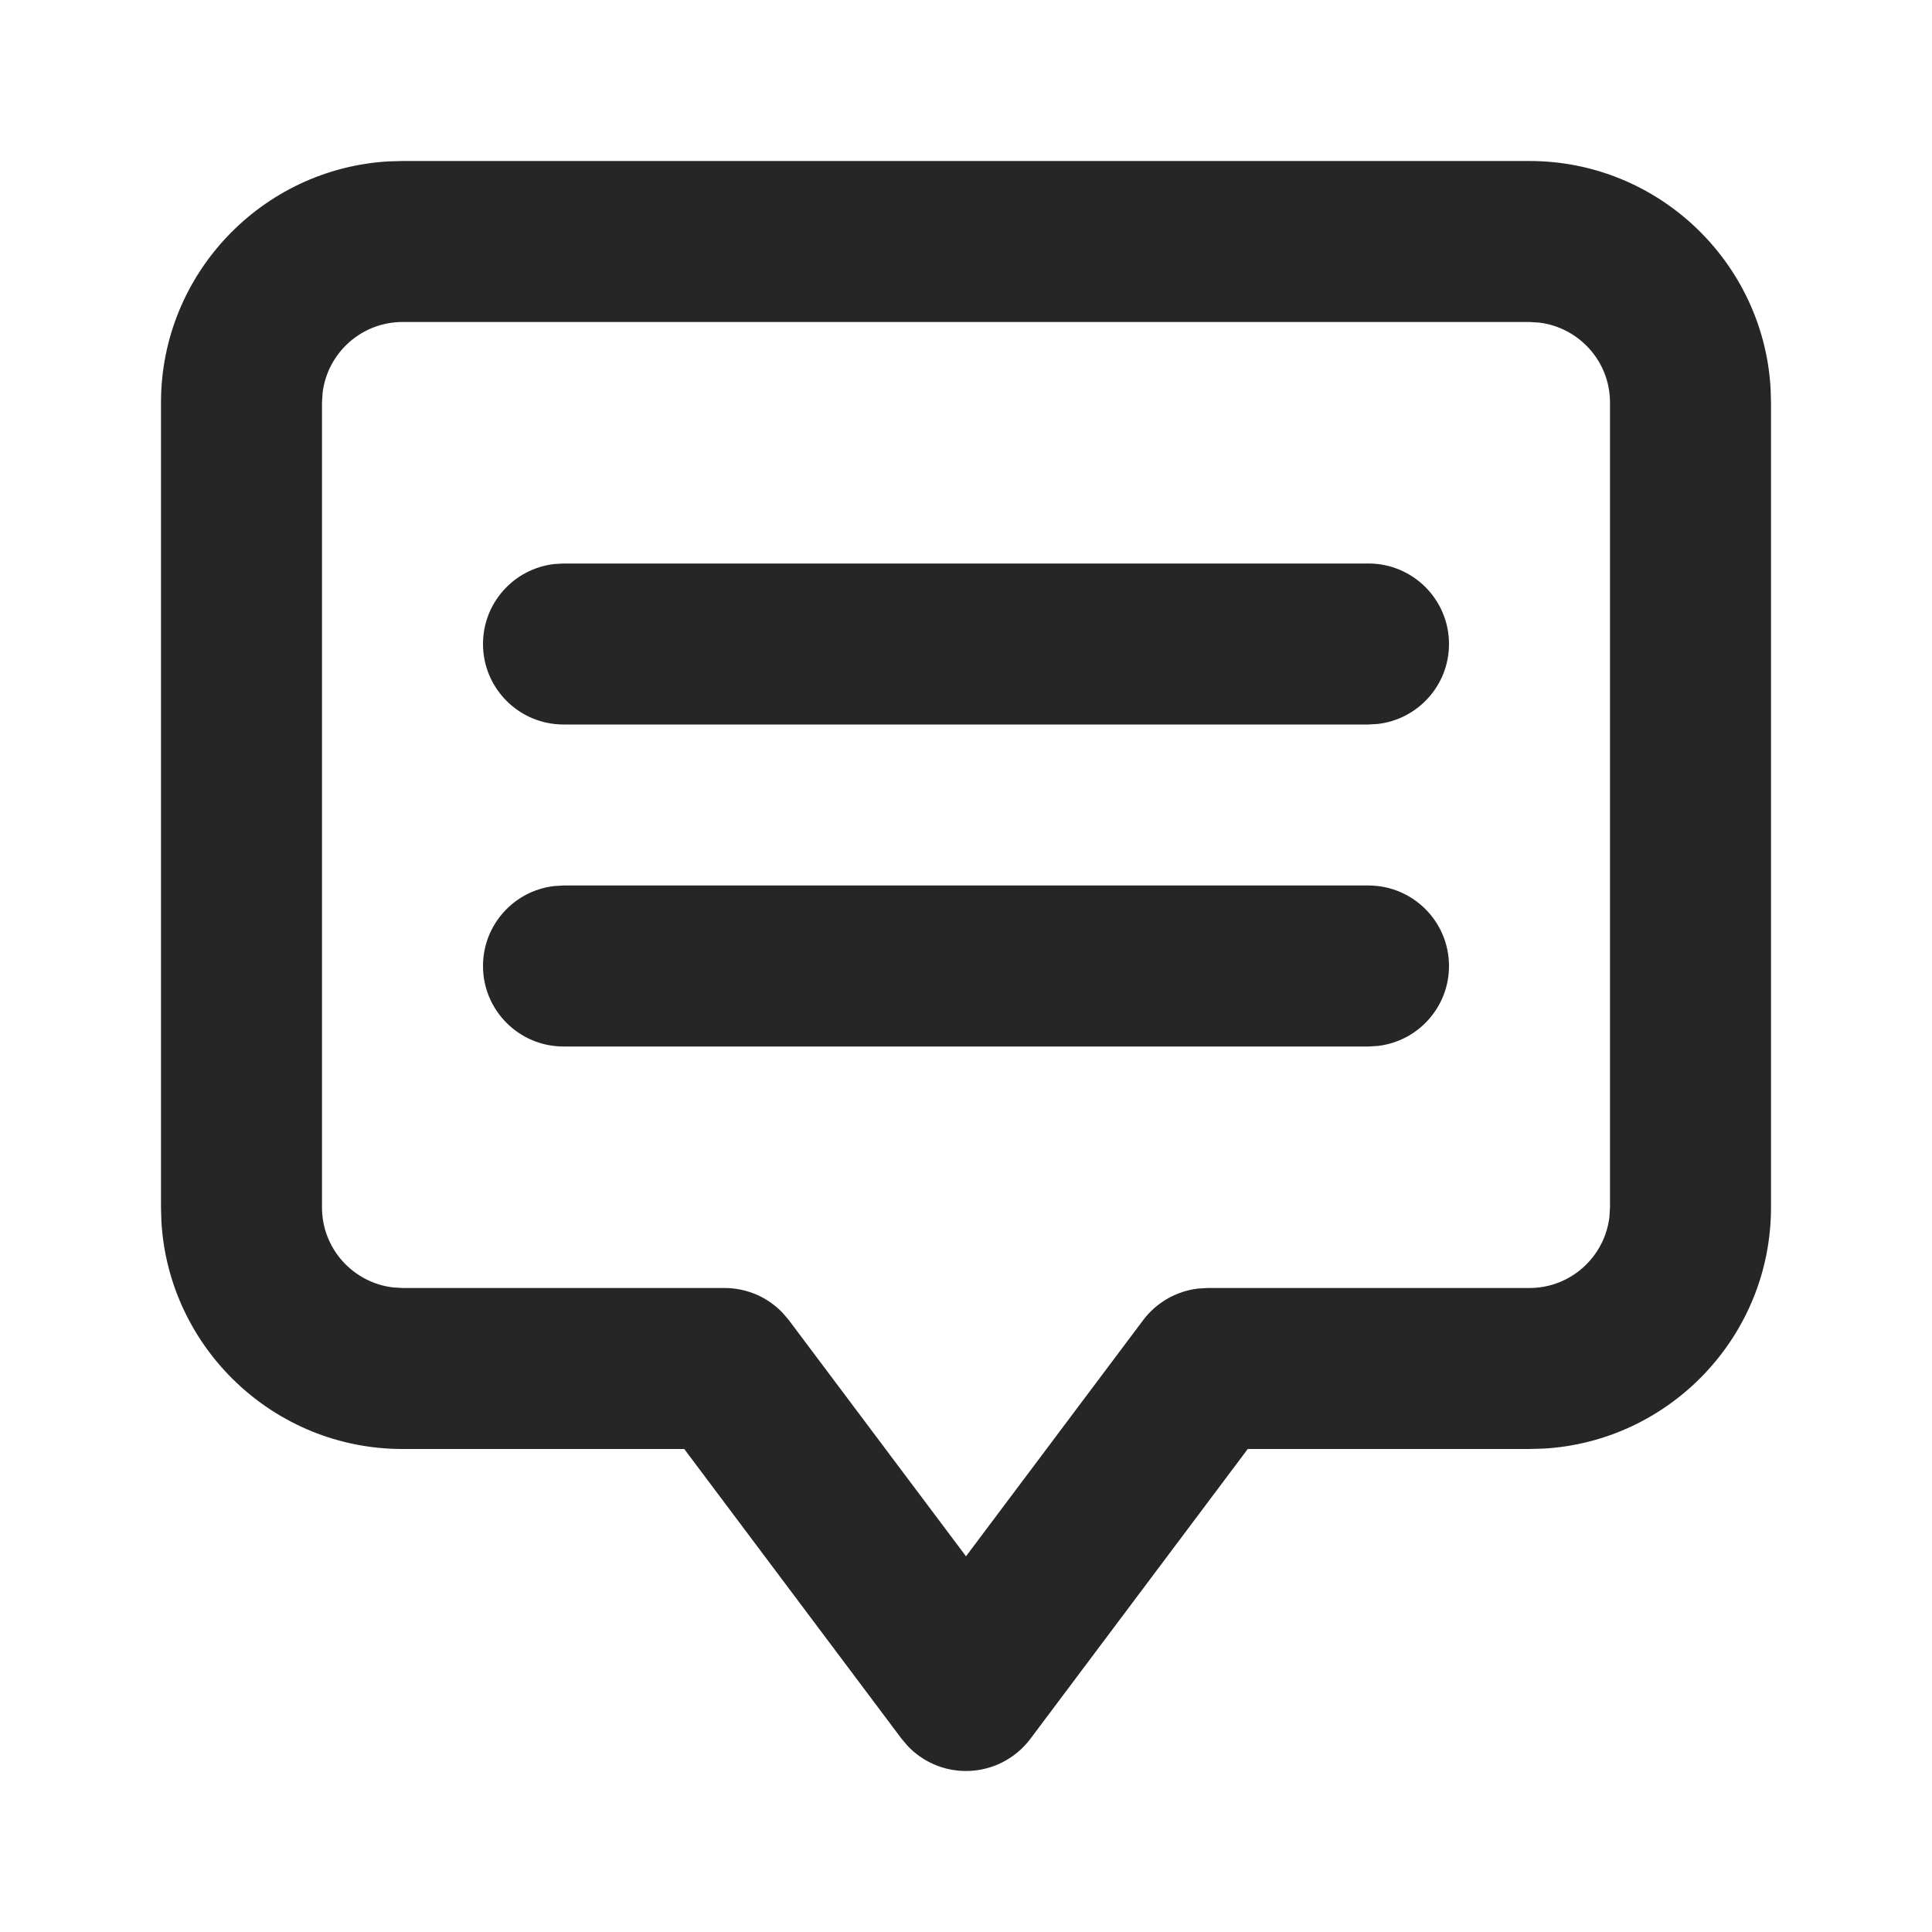
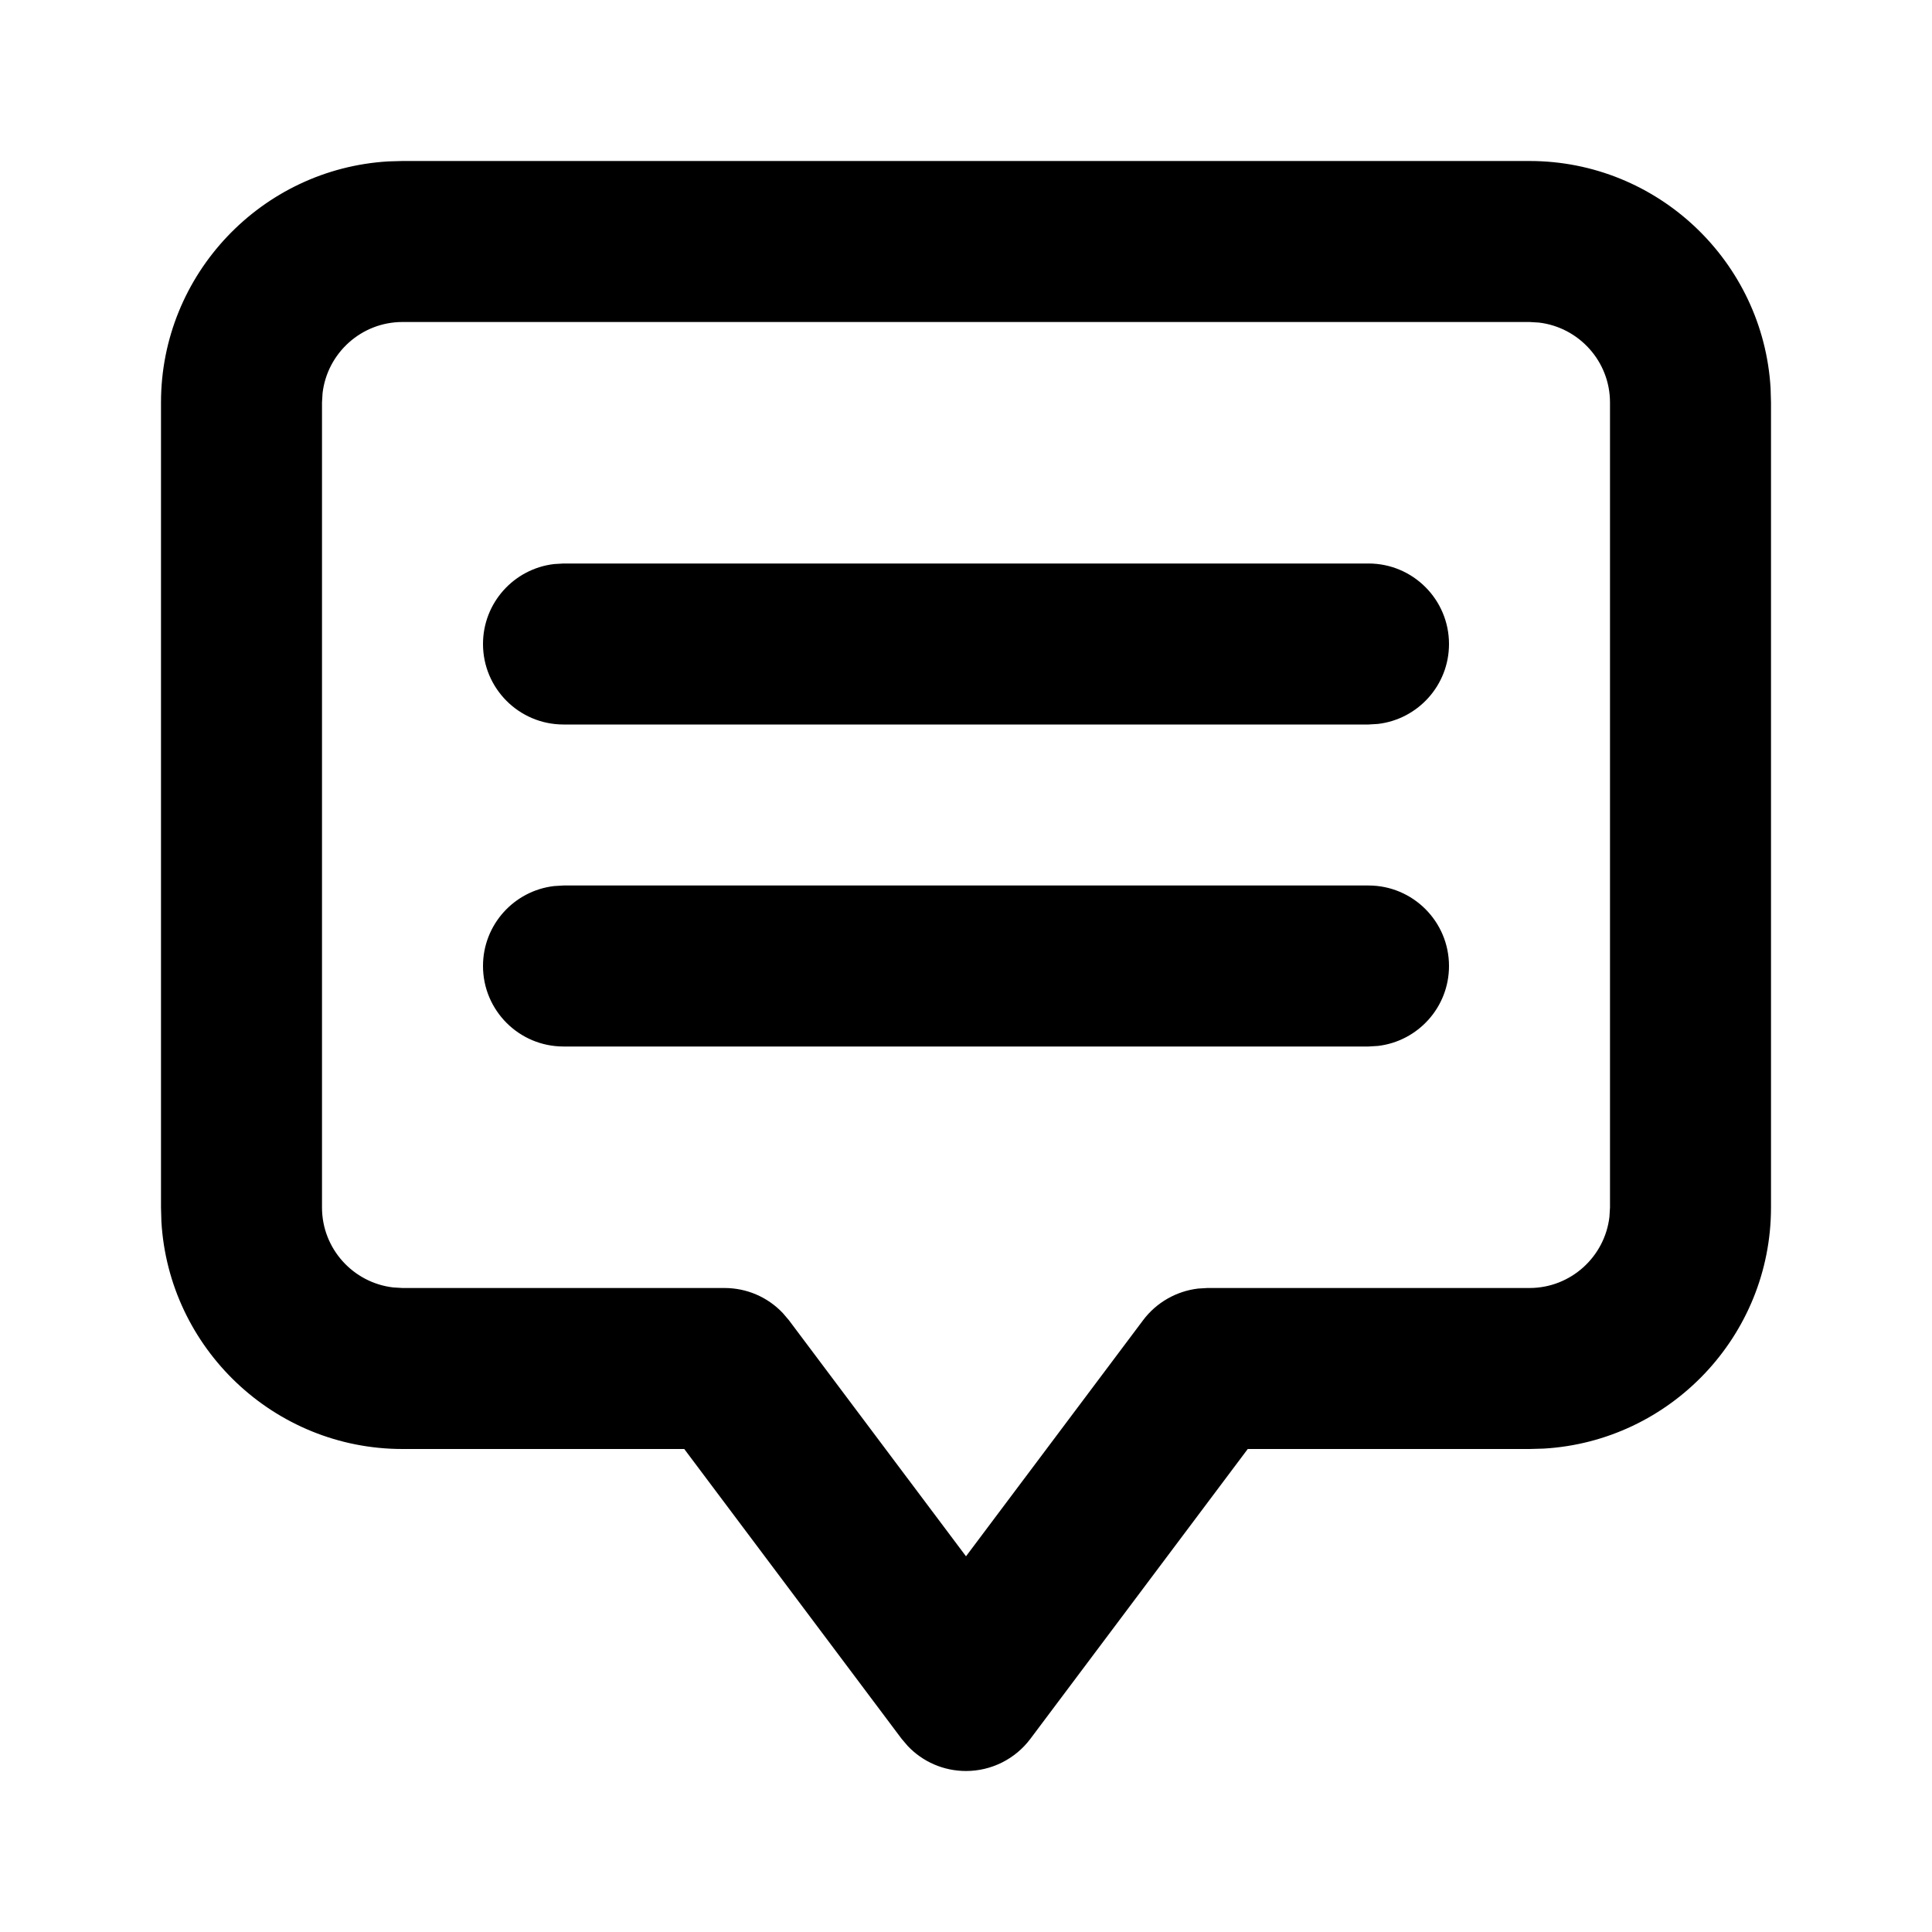
- <svg xmlns="http://www.w3.org/2000/svg" width="24" height="24" viewBox="0 0 24 24" fill="none">
-   <path fill-rule="evenodd" clip-rule="evenodd" d="M19 2C20.595 2 21.904 3.252 21.995 4.824L22 5V15C22 16.595 20.748 17.904 19.176 17.995L19 18H15.5L12.8 21.6C12.611 21.852 12.315 22 12 22C11.724 22 11.463 21.887 11.276 21.689L11.2 21.6L8.5 18H5C3.405 18 2.097 16.748 2.005 15.176L2 15V5C2 3.405 3.252 2.097 4.824 2.005L5 2H19ZM19 4H5C4.488 4 4.065 4.387 4.007 4.884L4 5V15C4 15.512 4.387 15.935 4.884 15.993L5 16H9C9.276 16 9.537 16.113 9.724 16.311L9.8 16.4L12 19.333L14.2 16.4C14.365 16.18 14.613 16.039 14.883 16.007L15 16H19C19.512 16 19.935 15.613 19.993 15.116L20 15V5C20 4.488 19.613 4.065 19.116 4.007L19 4ZM17 11C17.552 11 18 11.448 18 12C18 12.513 17.614 12.935 17.117 12.993L17 13H7C6.448 13 6 12.552 6 12C6 11.487 6.386 11.065 6.883 11.007L7 11H17ZM17 7C17.552 7 18 7.448 18 8C18 8.513 17.614 8.935 17.117 8.993L17 9H7C6.448 9 6 8.552 6 8C6 7.487 6.386 7.065 6.883 7.007L7 7H17Z" fill="#262626" />
+ <svg xmlns="http://www.w3.org/2000/svg" viewBox="0 0 24 24" fill="none">
+   <path fill-rule="evenodd" clip-rule="evenodd" d="M19 2C20.595 2 21.904 3.252 21.995 4.824L22 5V15C22 16.595 20.748 17.904 19.176 17.995L19 18H15.5L12.8 21.6C12.611 21.852 12.315 22 12 22C11.724 22 11.463 21.887 11.276 21.689L11.2 21.6L8.5 18H5C3.405 18 2.097 16.748 2.005 15.176L2 15V5C2 3.405 3.252 2.097 4.824 2.005L5 2H19ZM19 4H5C4.488 4 4.065 4.387 4.007 4.884L4 5V15C4 15.512 4.387 15.935 4.884 15.993L5 16H9C9.276 16 9.537 16.113 9.724 16.311L9.8 16.4L12 19.333L14.2 16.4C14.365 16.18 14.613 16.039 14.883 16.007L15 16H19C19.512 16 19.935 15.613 19.993 15.116L20 15V5C20 4.488 19.613 4.065 19.116 4.007L19 4ZM17 11C17.552 11 18 11.448 18 12C18 12.513 17.614 12.935 17.117 12.993L17 13H7C6.448 13 6 12.552 6 12C6 11.487 6.386 11.065 6.883 11.007L7 11H17ZM17 7C17.552 7 18 7.448 18 8C18 8.513 17.614 8.935 17.117 8.993L17 9H7C6.448 9 6 8.552 6 8C6 7.487 6.386 7.065 6.883 7.007L7 7H17Z" fill="currentColor" />
</svg>
